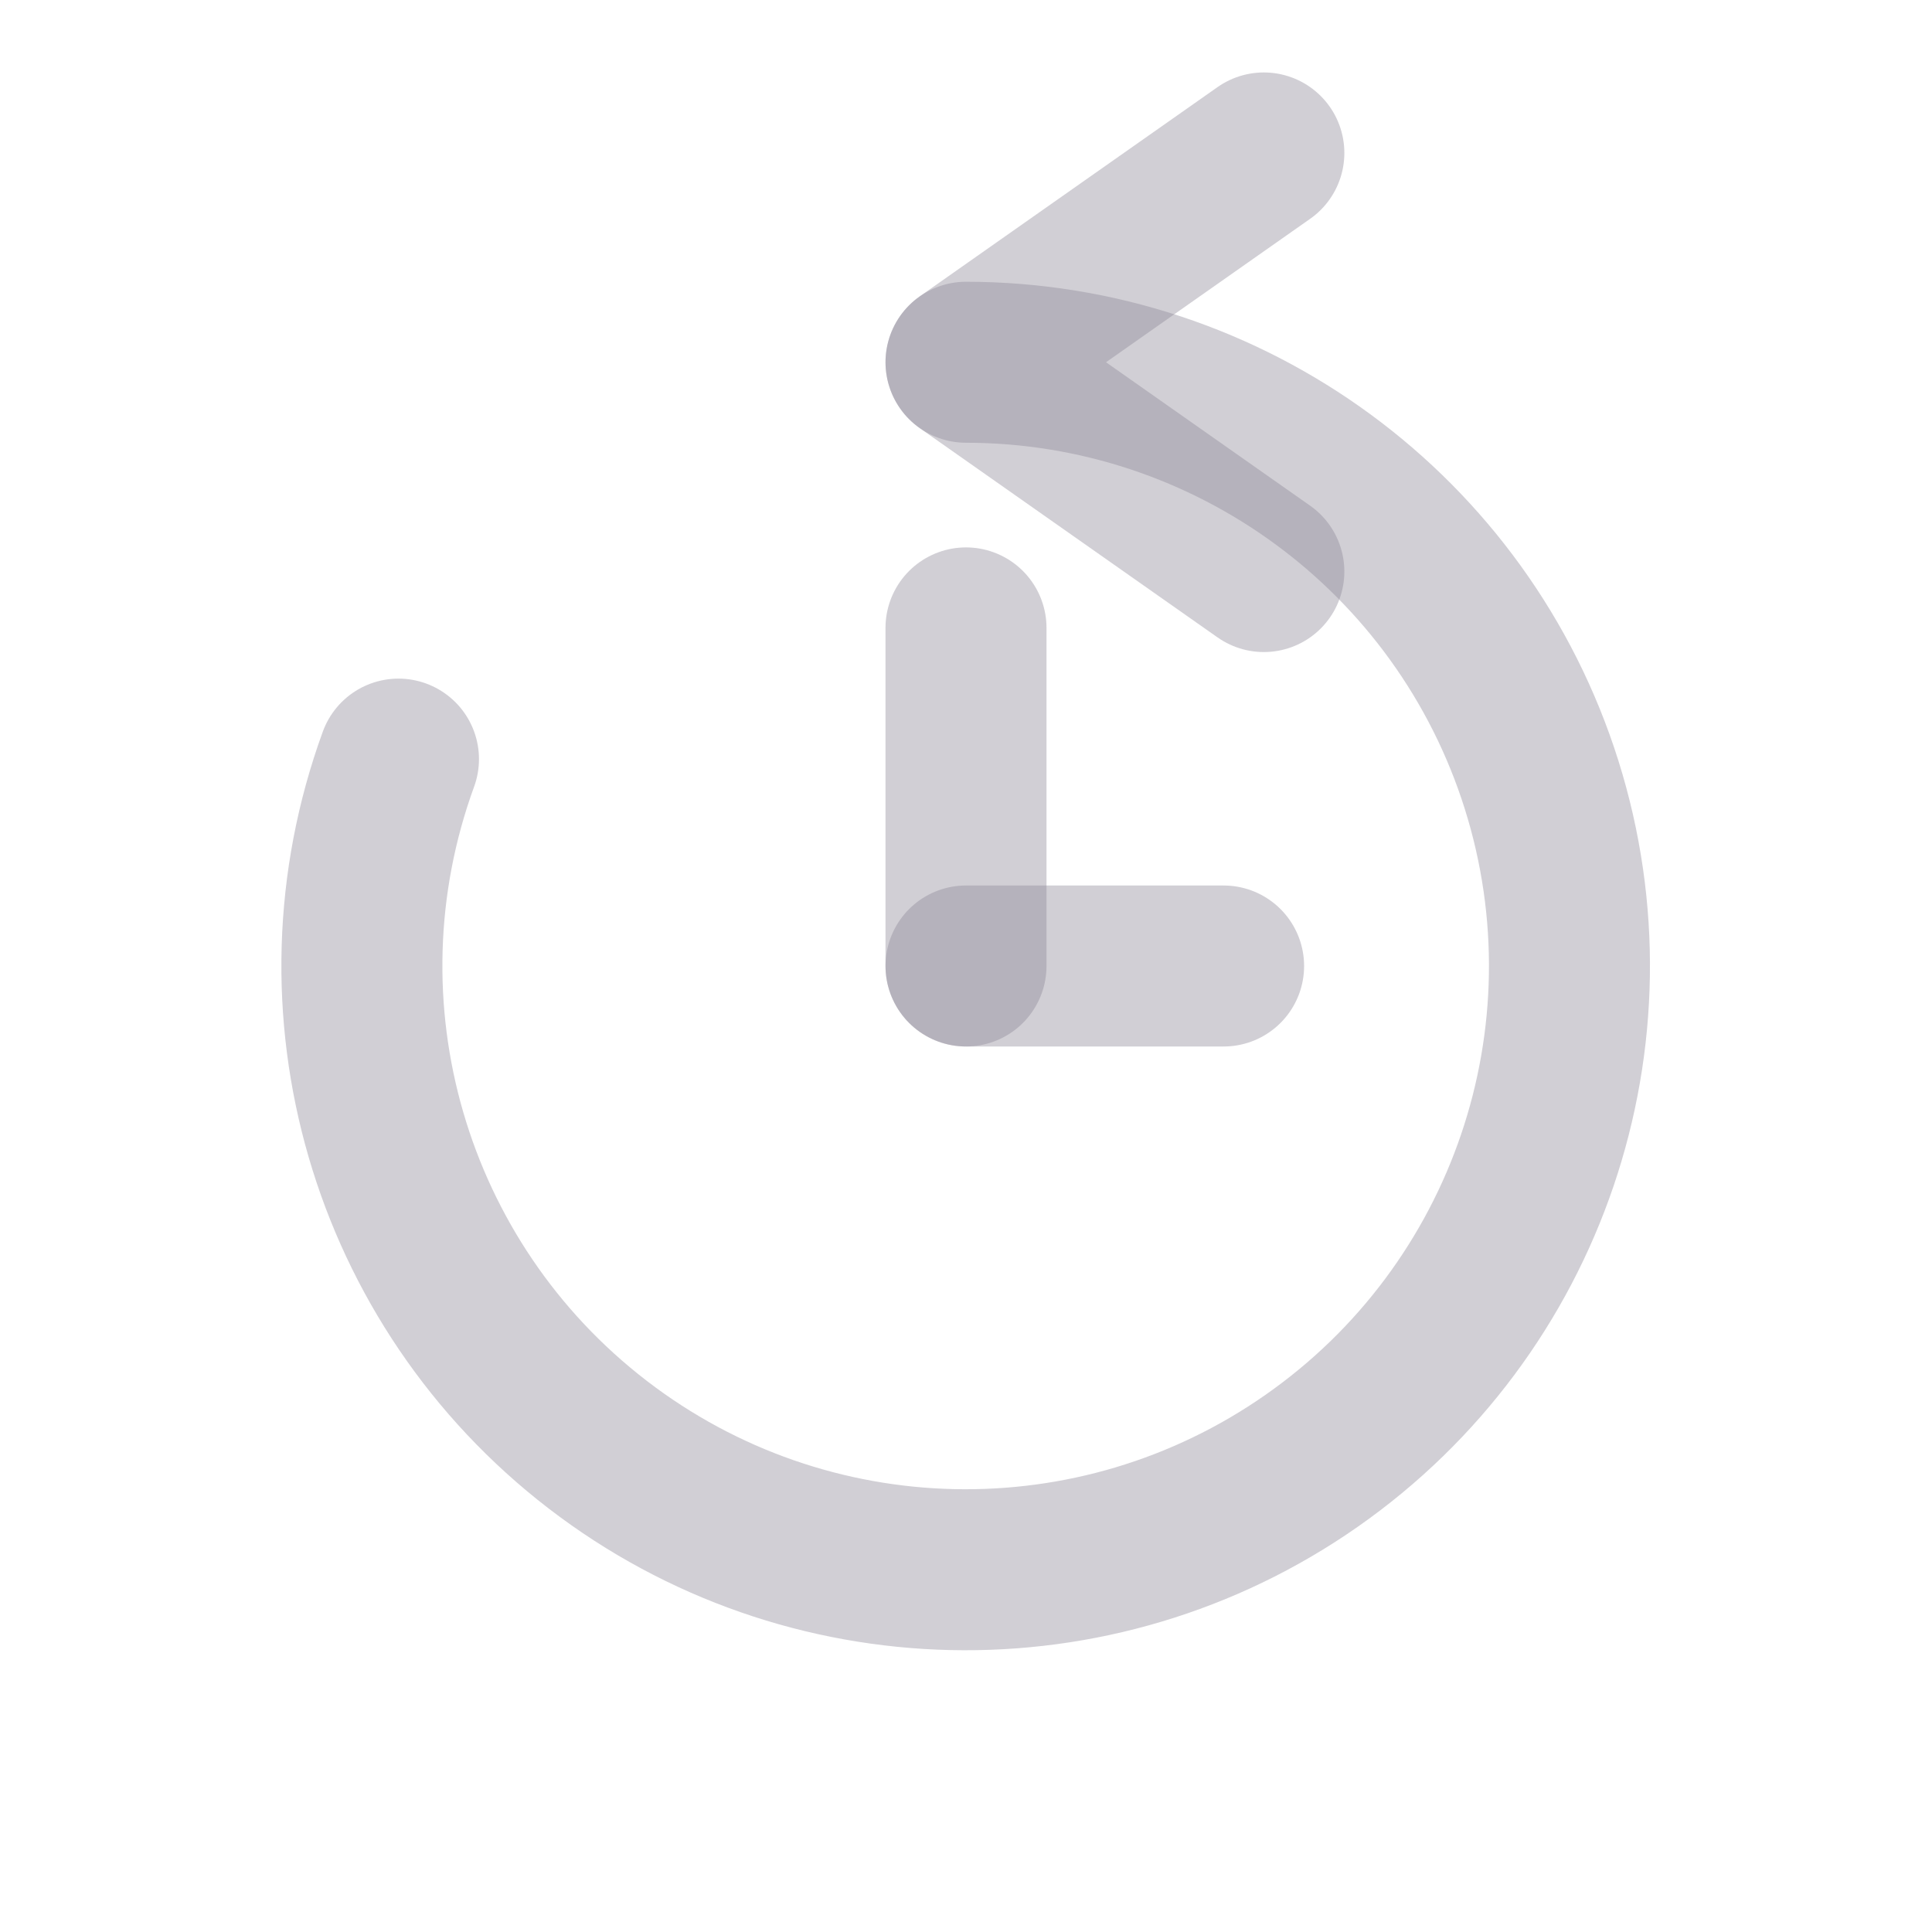
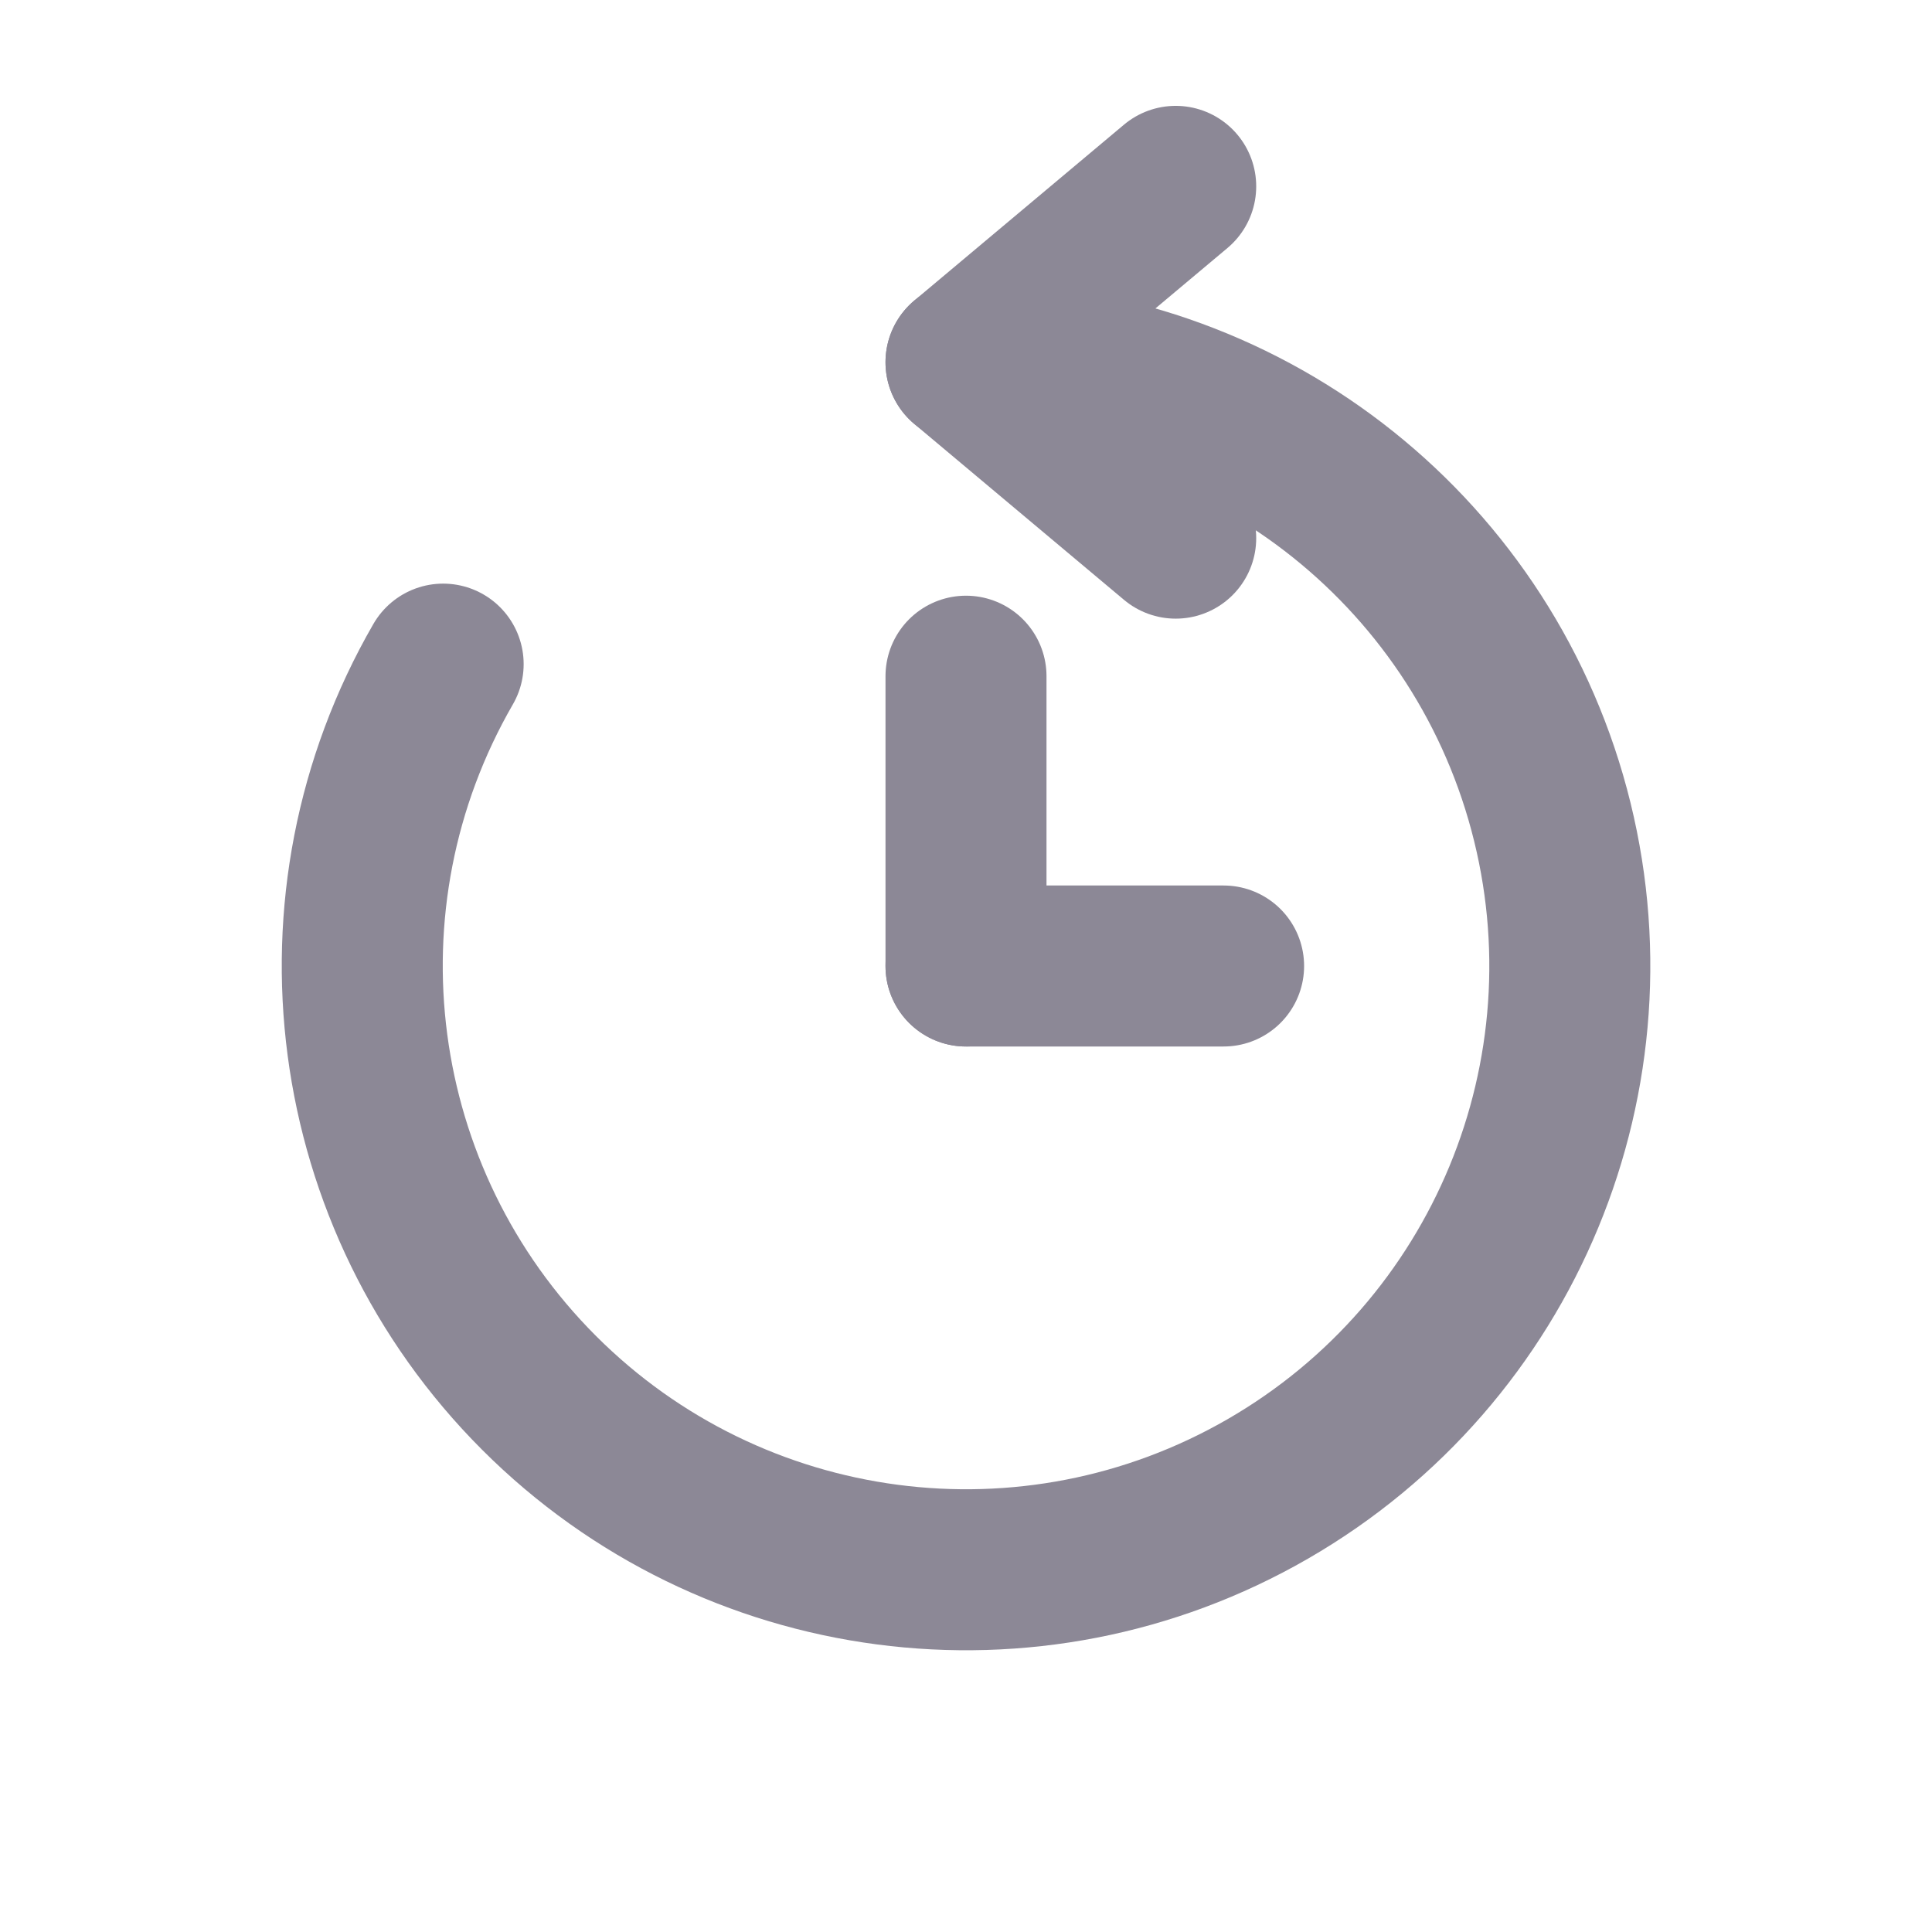
<svg xmlns="http://www.w3.org/2000/svg" width="24" height="24" viewBox="0 0 24 24">
  <g id="icon-history" data-name="history">
    <g id="icon-history-face-icon-history" data-name="Clock face">
-       <path d="M 4.95 9.43 A 7.5 7.5 0 1 0 12 4.5" fill="none" stroke="#8C889666" stroke-width="2" stroke-linecap="round" stroke-linejoin="round" />
+       <path d="M 5.505 8.25 A 7.5 7.5 0 1 0 12 4.5" fill="none" stroke="#8C8896" stroke-width="2" stroke-linecap="round" stroke-linejoin="round" />
    </g>
    <g id="icon-history-head-icon-history" data-name="Counter-clockwise arrowhead">
-       <path d="M 15.7 7.1 L 12 4.5 L 15.7 1.9" fill="none" stroke="#8C889666" stroke-width="2" stroke-linecap="round" stroke-linejoin="round" />
+       <path d="M 14.605 2.315 L 12 4.5 L 14.605 6.685" fill="none" stroke="#8C8896" stroke-width="2" stroke-linecap="round" stroke-linejoin="round" />
    </g>
    <g id="icon-history-hand-h-icon-history" data-name="Hour hand">
-       <polyline points="12,12 15.2,12" fill="none" stroke="#8C889666" stroke-width="2" stroke-linecap="round" stroke-linejoin="round" />
+       <polyline points="12,12 15.2,12" fill="none" stroke="#8C8896" stroke-width="2" stroke-linecap="round" stroke-linejoin="round" />
    </g>
    <g id="icon-history-hand-v-icon-history" data-name="Minute hand">
-       <polyline points="12,12 12,7.8" fill="none" stroke="#8C889666" stroke-width="2" stroke-linecap="round" stroke-linejoin="round" />
+       <polyline points="12,12 12,8.4" fill="none" stroke="#8C8896" stroke-width="2" stroke-linecap="round" stroke-linejoin="round" />
    </g>
  </g>
</svg>
